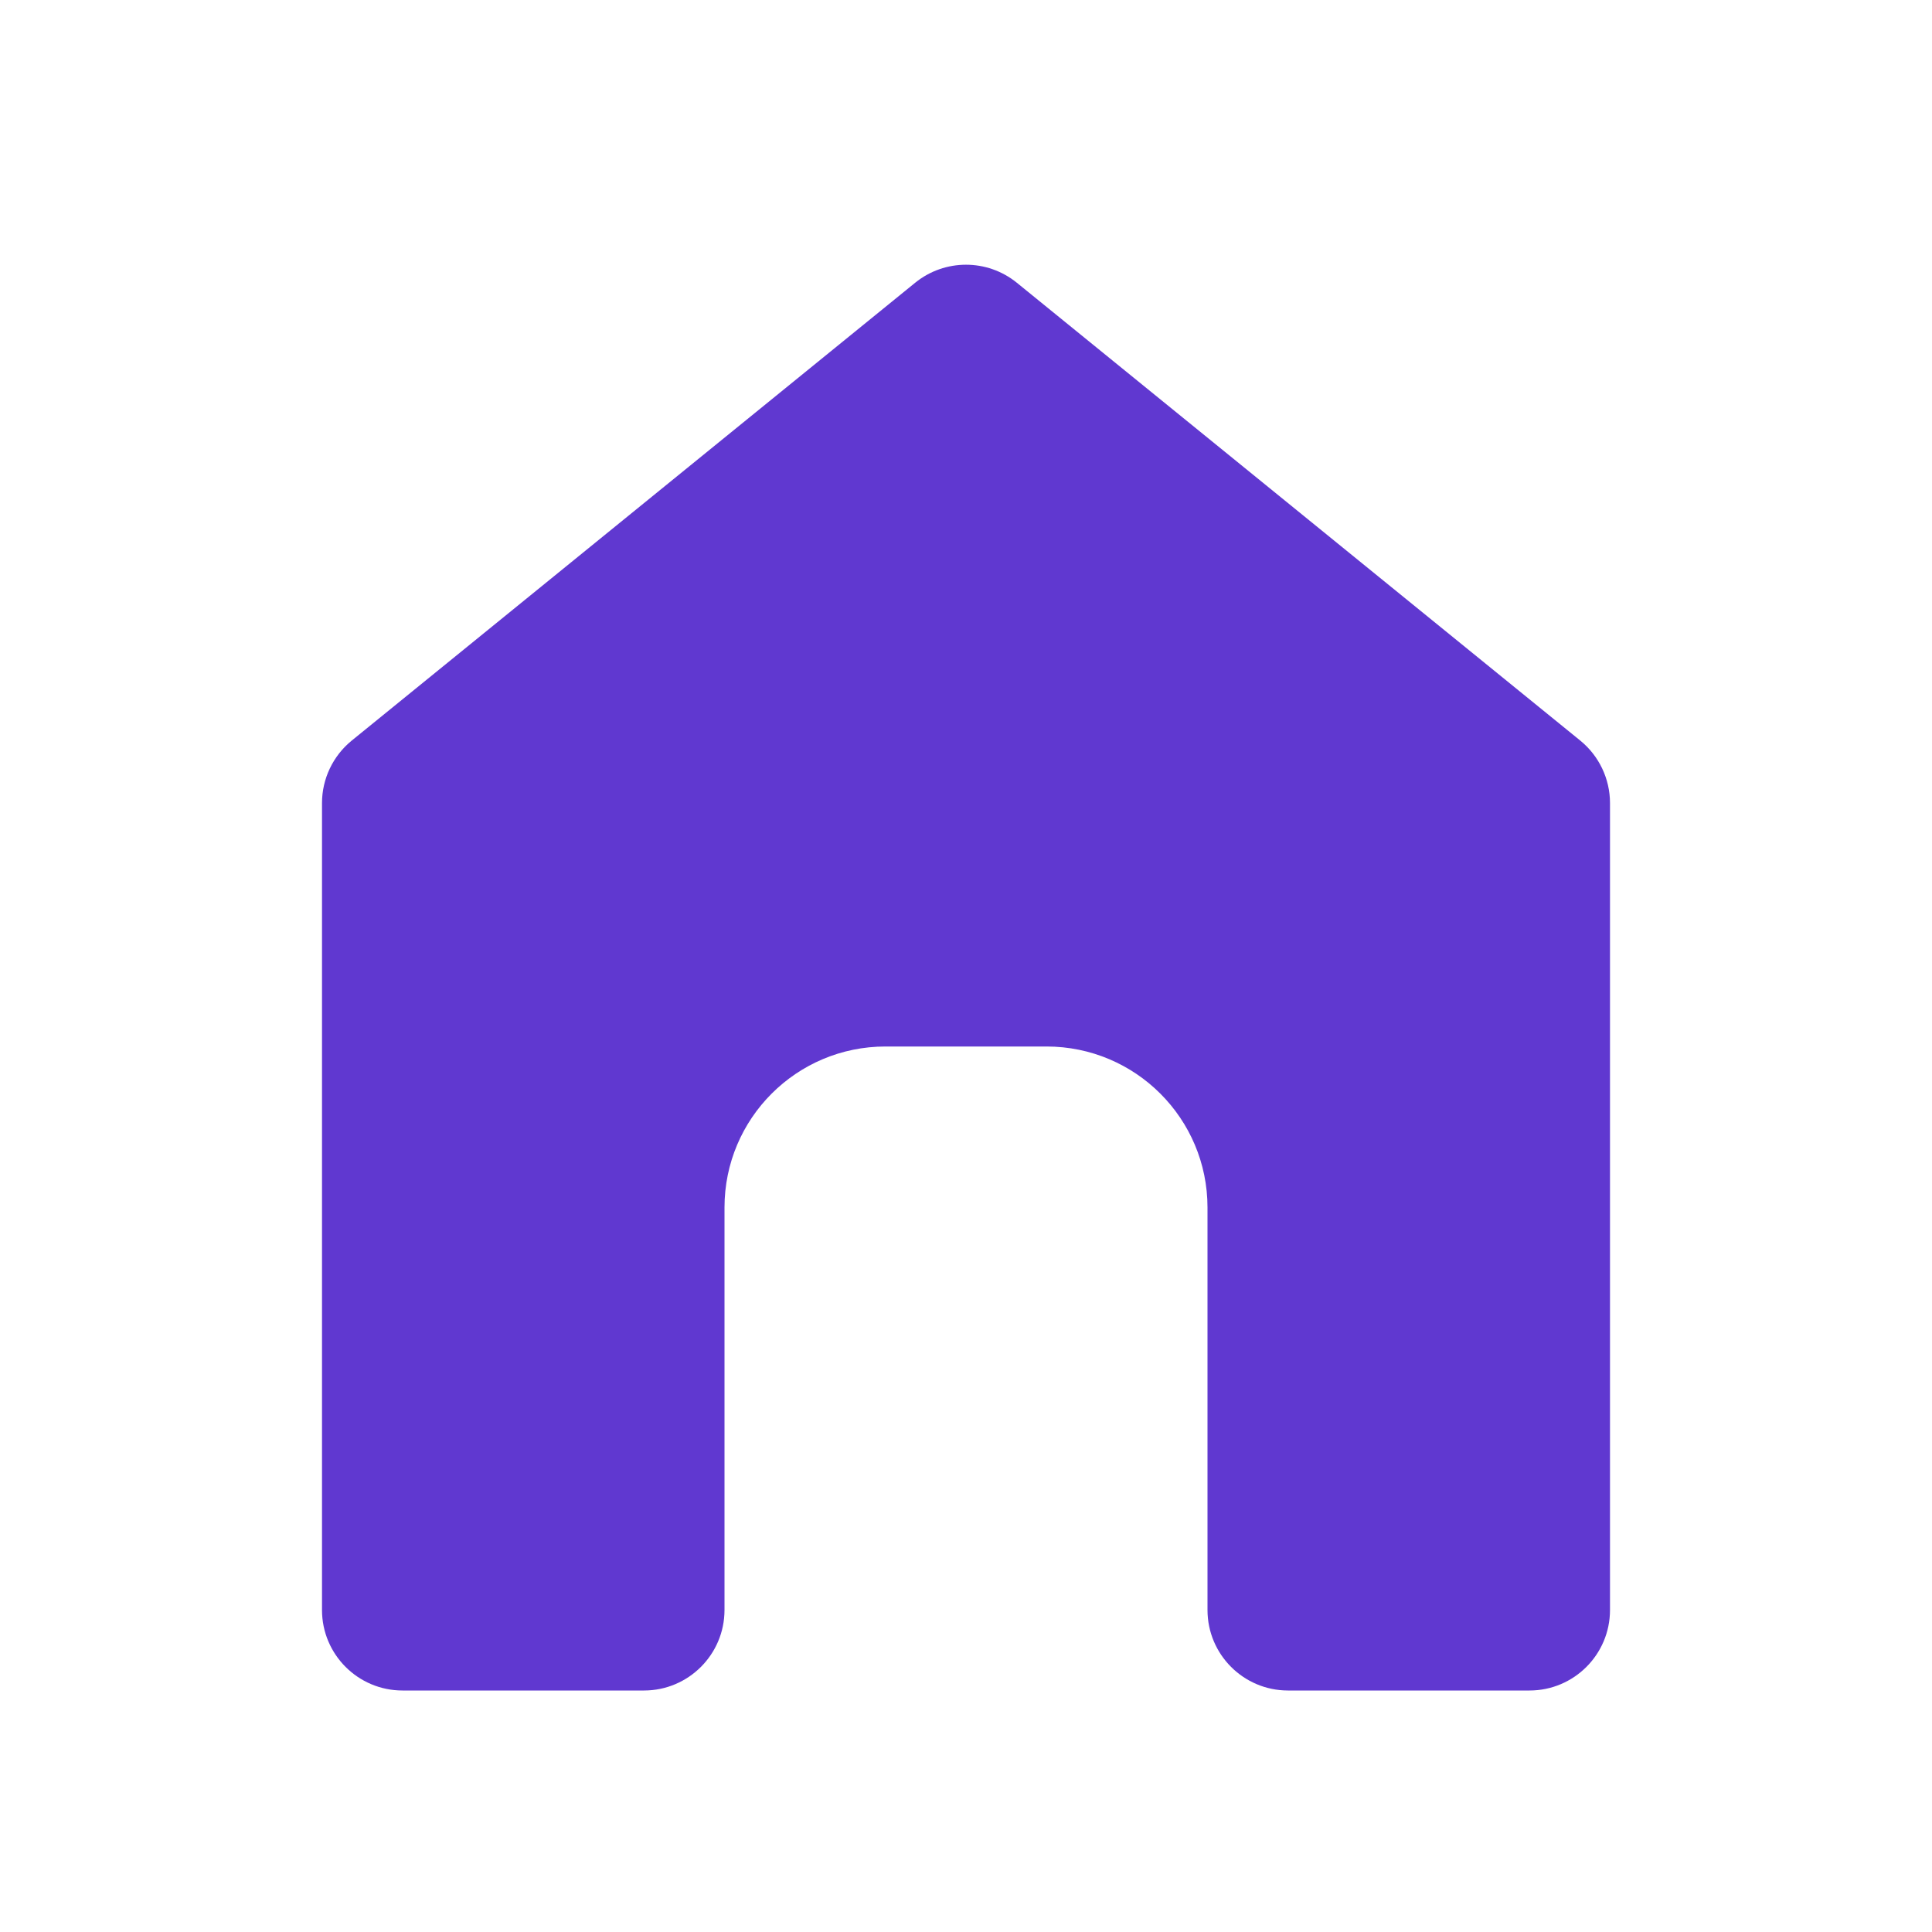
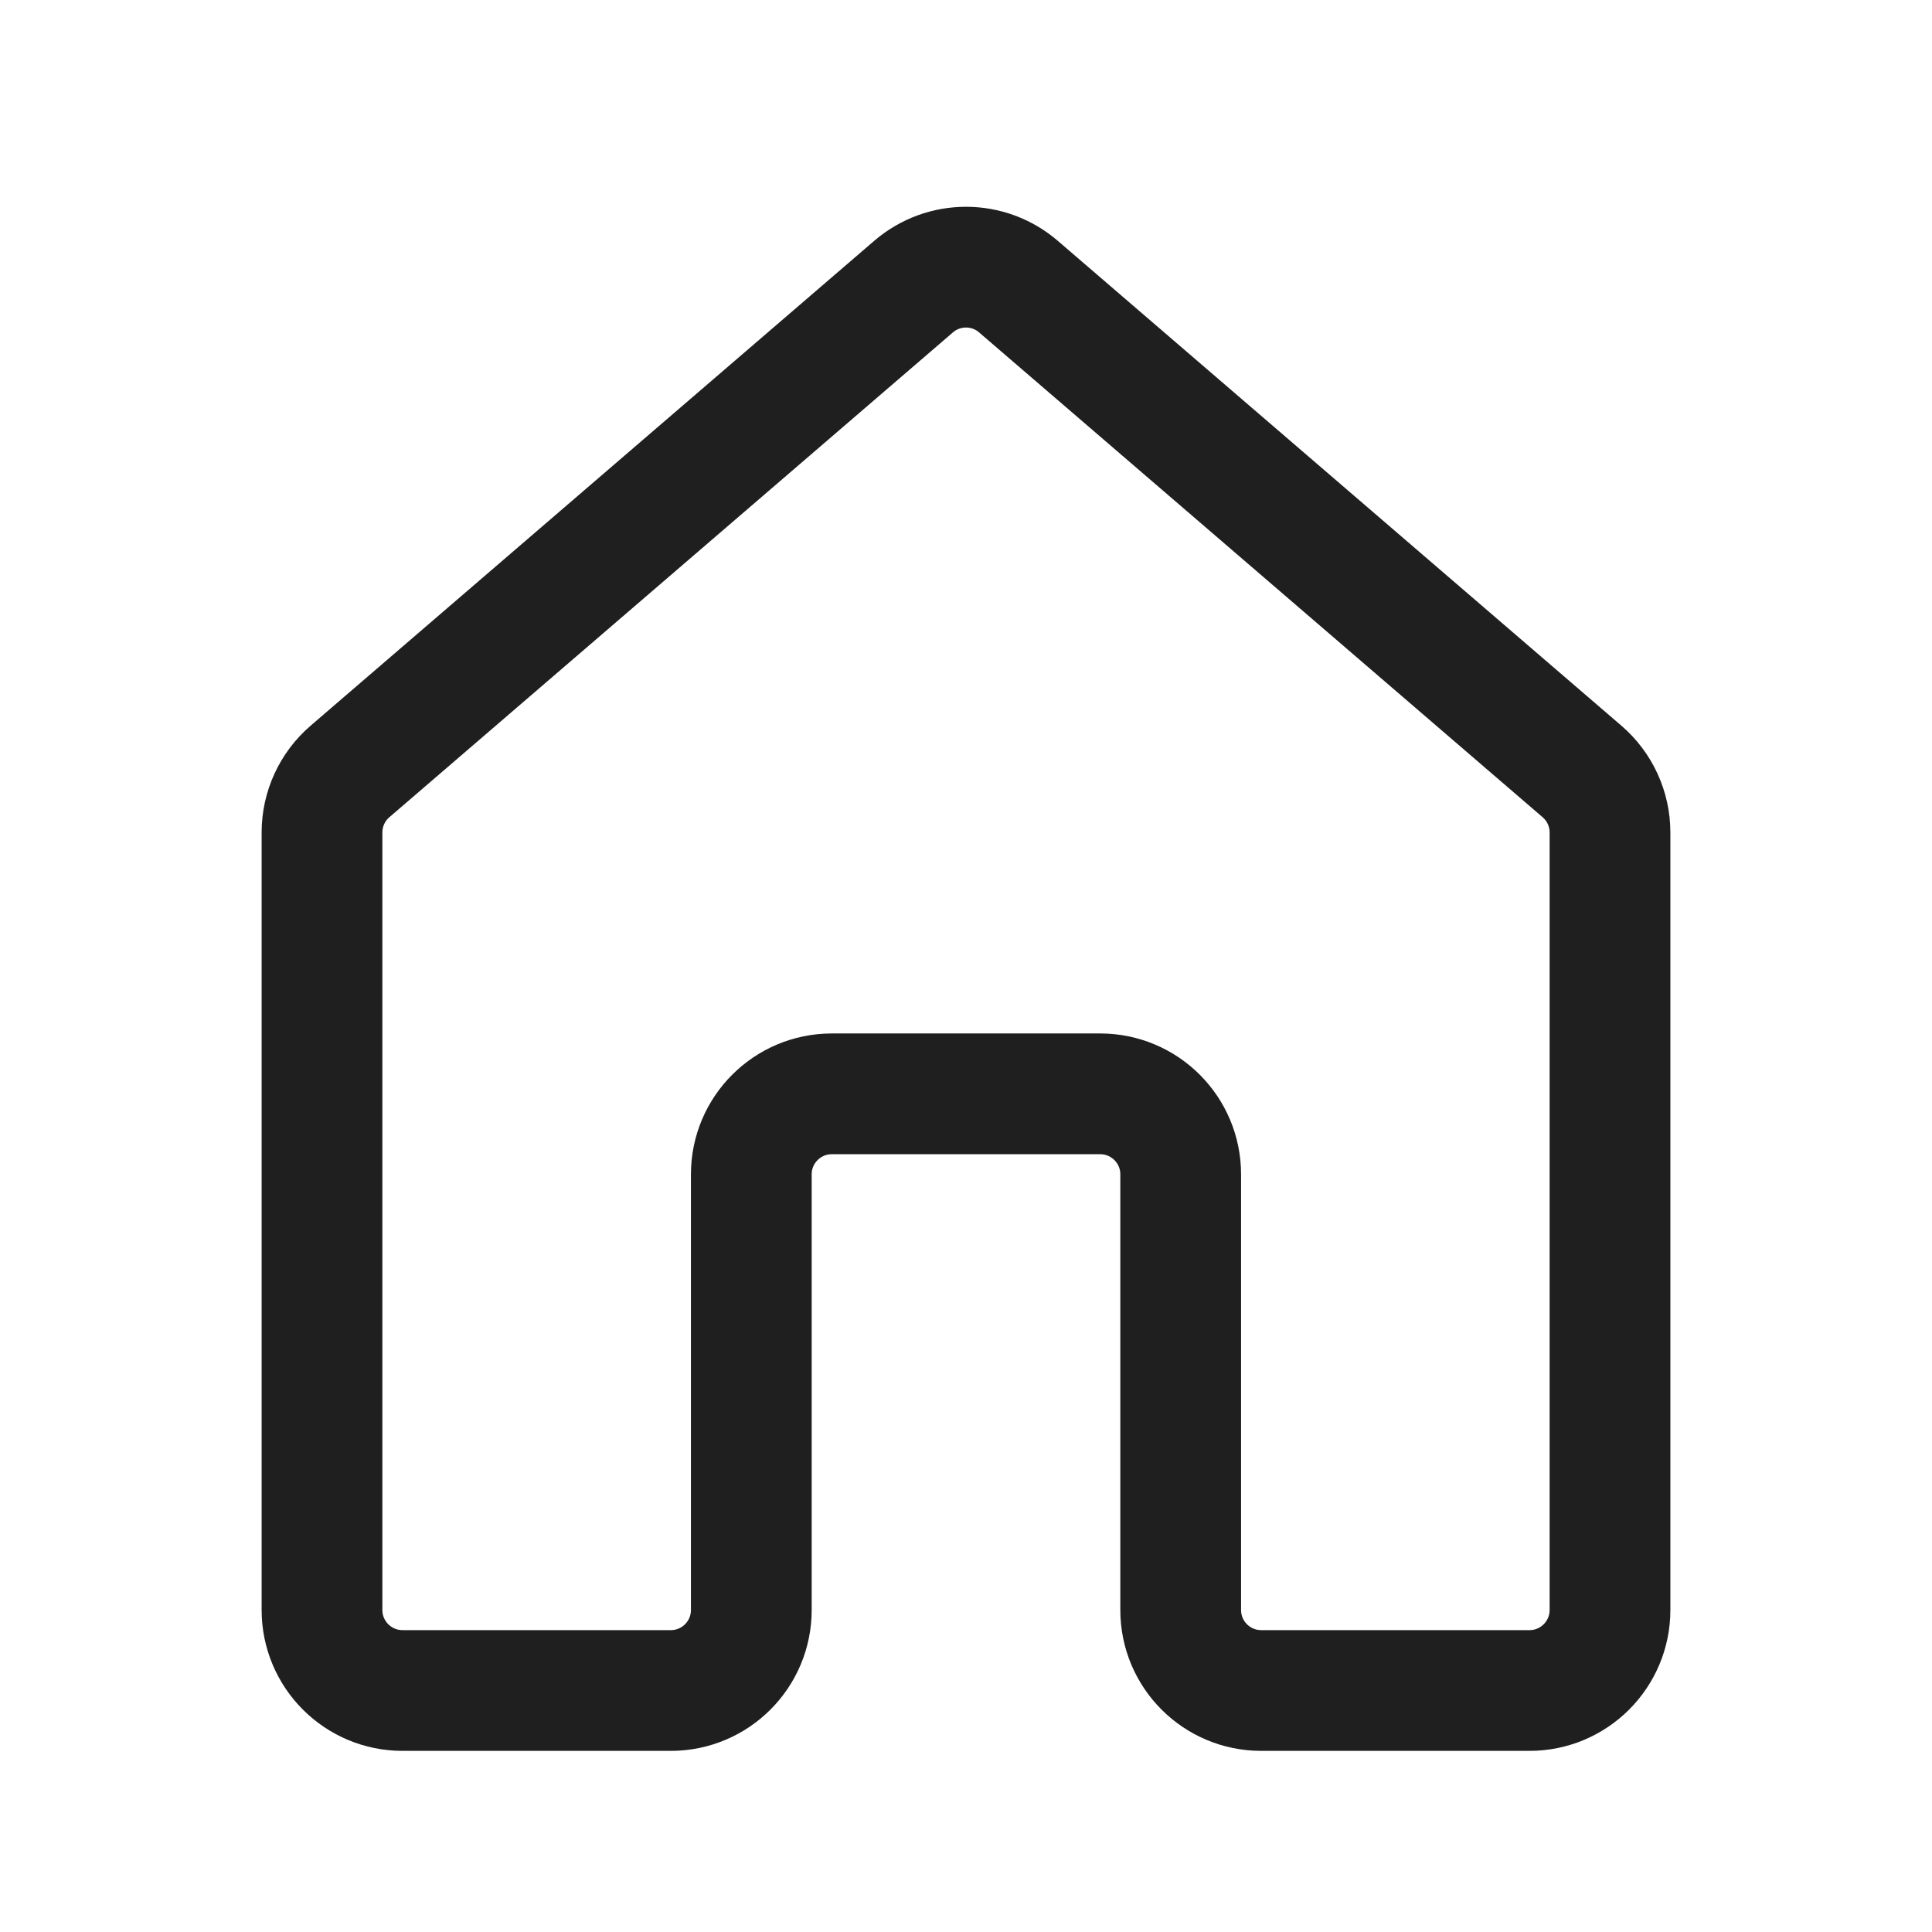
<svg xmlns="http://www.w3.org/2000/svg" width="24" height="24" viewBox="0 0 24 24" fill="none">
-   <path d="M11.369 3.512L4.369 9.2C4.136 9.39 4 9.675 4 9.976V20C4 20.552 4.448 21 5 21H8C8.552 21 9 20.552 9 20V15C9 13.895 9.895 13 11 13H13C14.105 13 15 13.895 15 15V20C15 20.552 15.448 21 16 21H19C19.552 21 20 20.552 20 20V9.976C20 9.675 19.864 9.39 19.631 9.2L12.631 3.512C12.263 3.214 11.737 3.214 11.369 3.512Z" fill="#6038D0" />
+   <path d="M19.652 9.583L12.652 3.561C12.277 3.238 11.723 3.238 11.348 3.561L4.348 9.583C4.127 9.773 4 10.05 4 10.341V20C4 20.552 4.448 21 5 21H8.333C8.886 21 9.333 20.552 9.333 20V14.588C9.333 14.036 9.781 13.588 10.333 13.588H12H13.667C14.219 13.588 14.667 14.036 14.667 14.588V20C14.667 20.552 15.114 21 15.667 21H19C19.552 21 20 20.552 20 20V10.341C20 10.05 19.873 9.773 19.652 9.583Z" stroke="#201F1F" stroke-width="1.5" stroke-linejoin="round" />
</svg>
